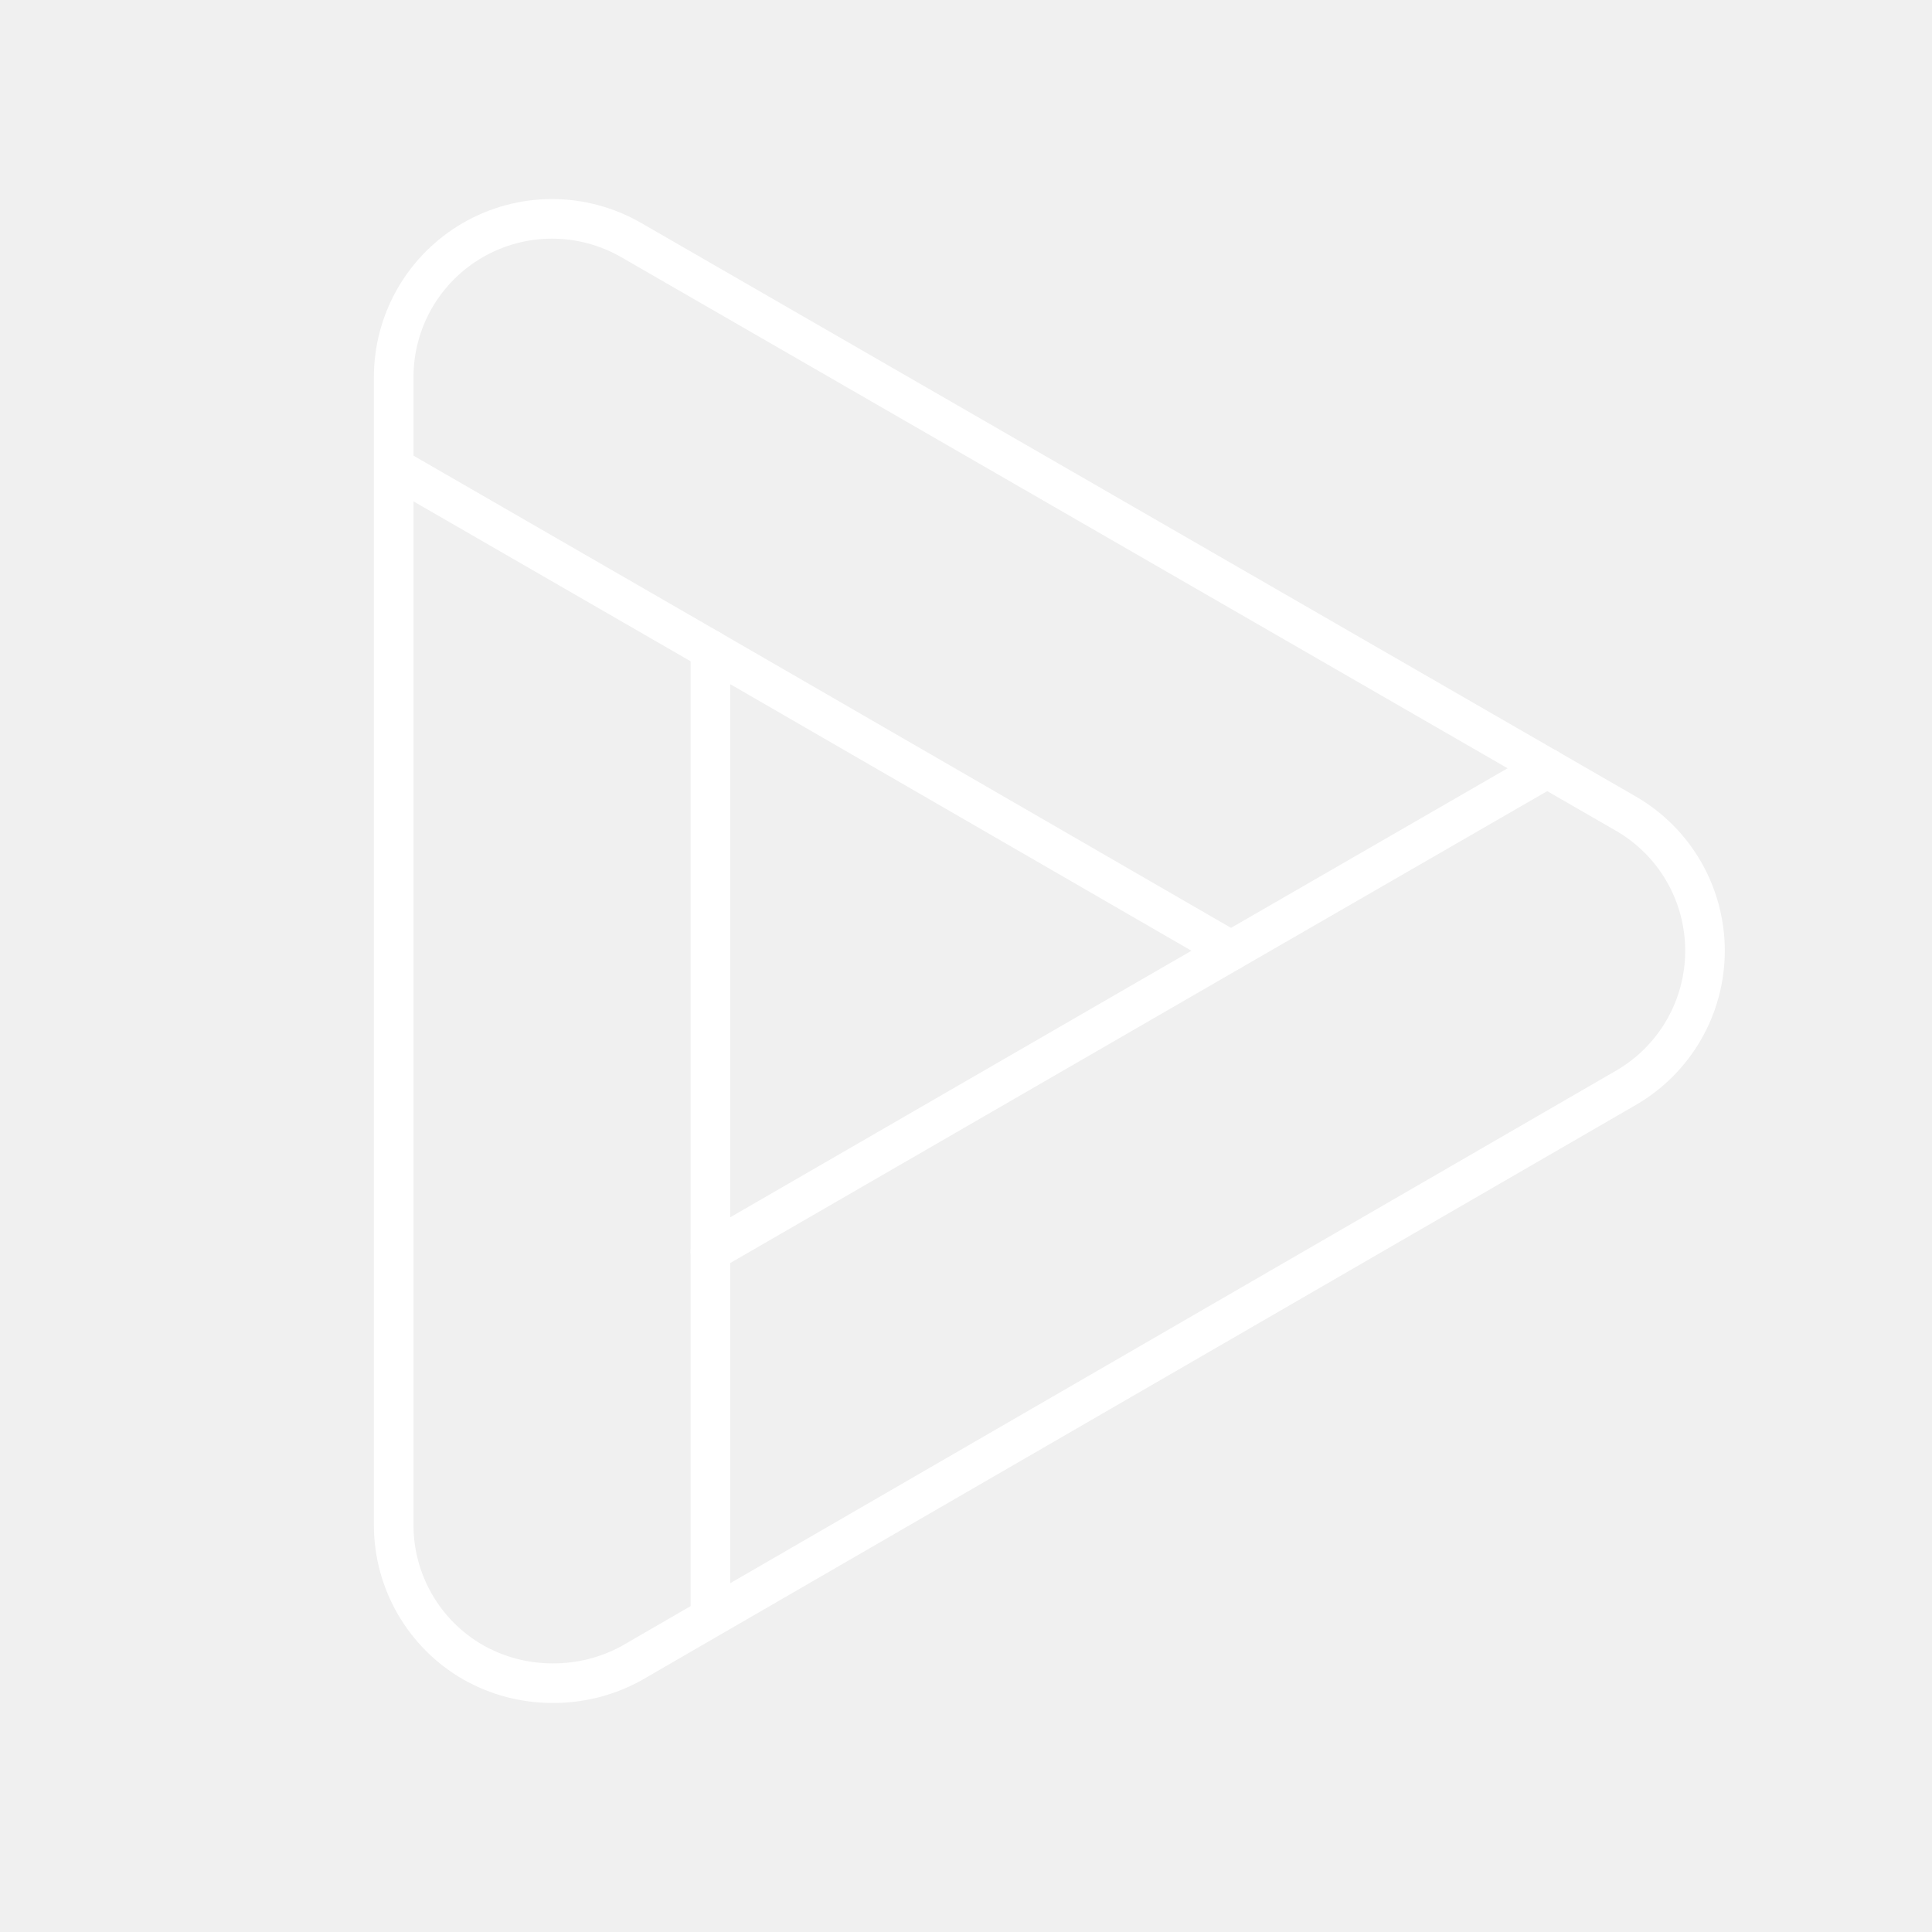
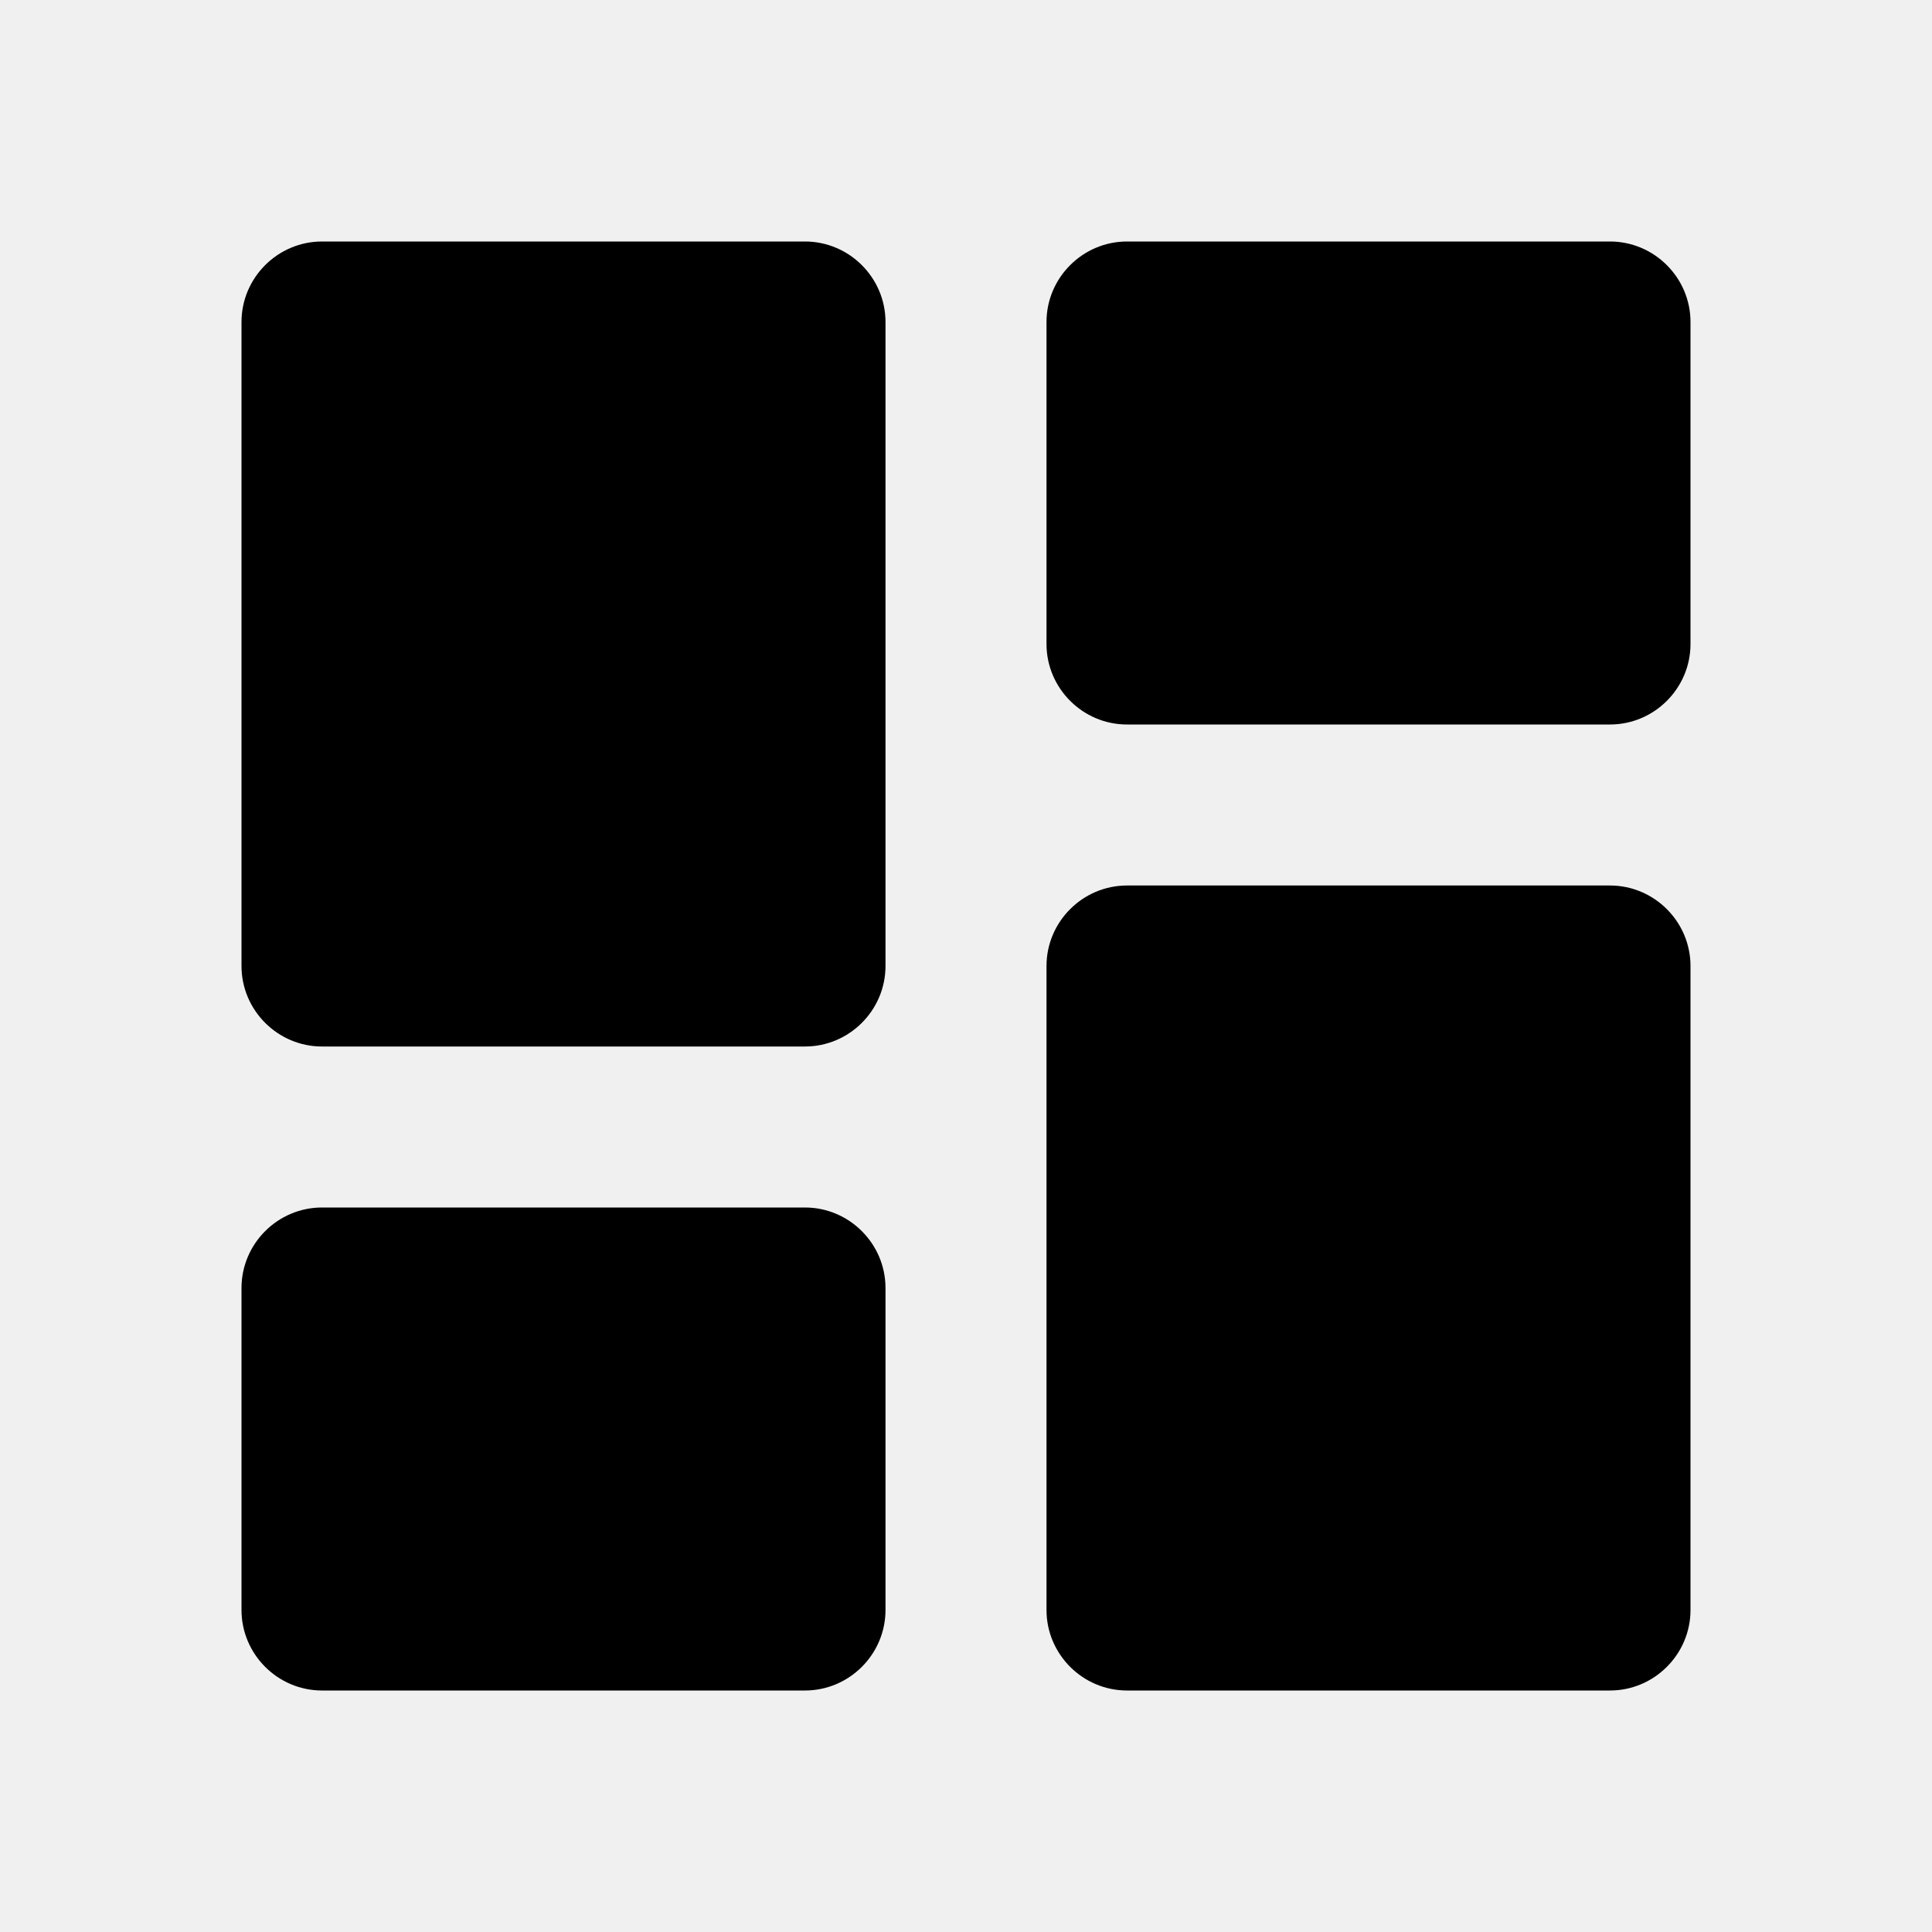
- <svg xmlns="http://www.w3.org/2000/svg" width="61" height="61" viewBox="0 0 61 61" fill="none">
-   <path d="M17.43 53.143C16.553 53.142 15.692 52.913 14.93 52.48C14.17 52.042 13.54 51.411 13.101 50.652C12.662 49.893 12.431 49.032 12.43 48.155V11.905C12.431 11.028 12.662 10.166 13.101 9.407C13.541 8.648 14.172 8.017 14.932 7.579C15.692 7.141 16.554 6.91 17.431 6.91C18.308 6.911 19.17 7.142 19.93 7.58L51.342 25.693C52.1 26.132 52.729 26.763 53.166 27.522C53.603 28.281 53.833 29.142 53.833 30.018C53.833 30.894 53.603 31.754 53.166 32.513C52.729 33.272 52.1 33.903 51.342 34.343L19.93 52.518C19.164 52.937 18.303 53.152 17.43 53.143ZM22.43 20.518V39.518L38.867 30.018L22.43 20.518Z" stroke="white" stroke-width="1.25" stroke-linecap="round" stroke-linejoin="round" />
-   <path d="M38.867 30.018L48.855 24.255" stroke="white" stroke-width="1.25" stroke-linecap="round" stroke-linejoin="round" />
-   <path d="M12.443 14.755L22.431 20.518" stroke="white" stroke-width="1.25" stroke-linecap="round" stroke-linejoin="round" />
-   <path d="M22.43 39.518V51.03" stroke="white" stroke-width="1.25" stroke-linecap="round" stroke-linejoin="round" />
+ <svg xmlns="http://www.w3.org/2000/svg" width="24" height="24" viewBox="0 0 24 24" id="dashboard">
+   <path fill="none" d="M0 0h24v24H0V0z" />
+   <path d="M4 13h6c.55 0 1-.45 1-1V4c0-.55-.45-1-1-1H4c-.55 0-1 .45-1 1v8c0 .55.45 1 1 1zm0 8h6c.55 0 1-.45 1-1v-4c0-.55-.45-1-1-1H4c-.55 0-1 .45-1 1v4c0 .55.45 1 1 1zm10 0h6c.55 0 1-.45 1-1v-8c0-.55-.45-1-1-1h-6c-.55 0-1 .45-1 1v8c0 .55.45 1 1 1zM13 4v4c0 .55.45 1 1 1h6c.55 0 1-.45 1-1V4c0-.55-.45-1-1-1h-6c-.55 0-1 .45-1 1z" />
</svg>
